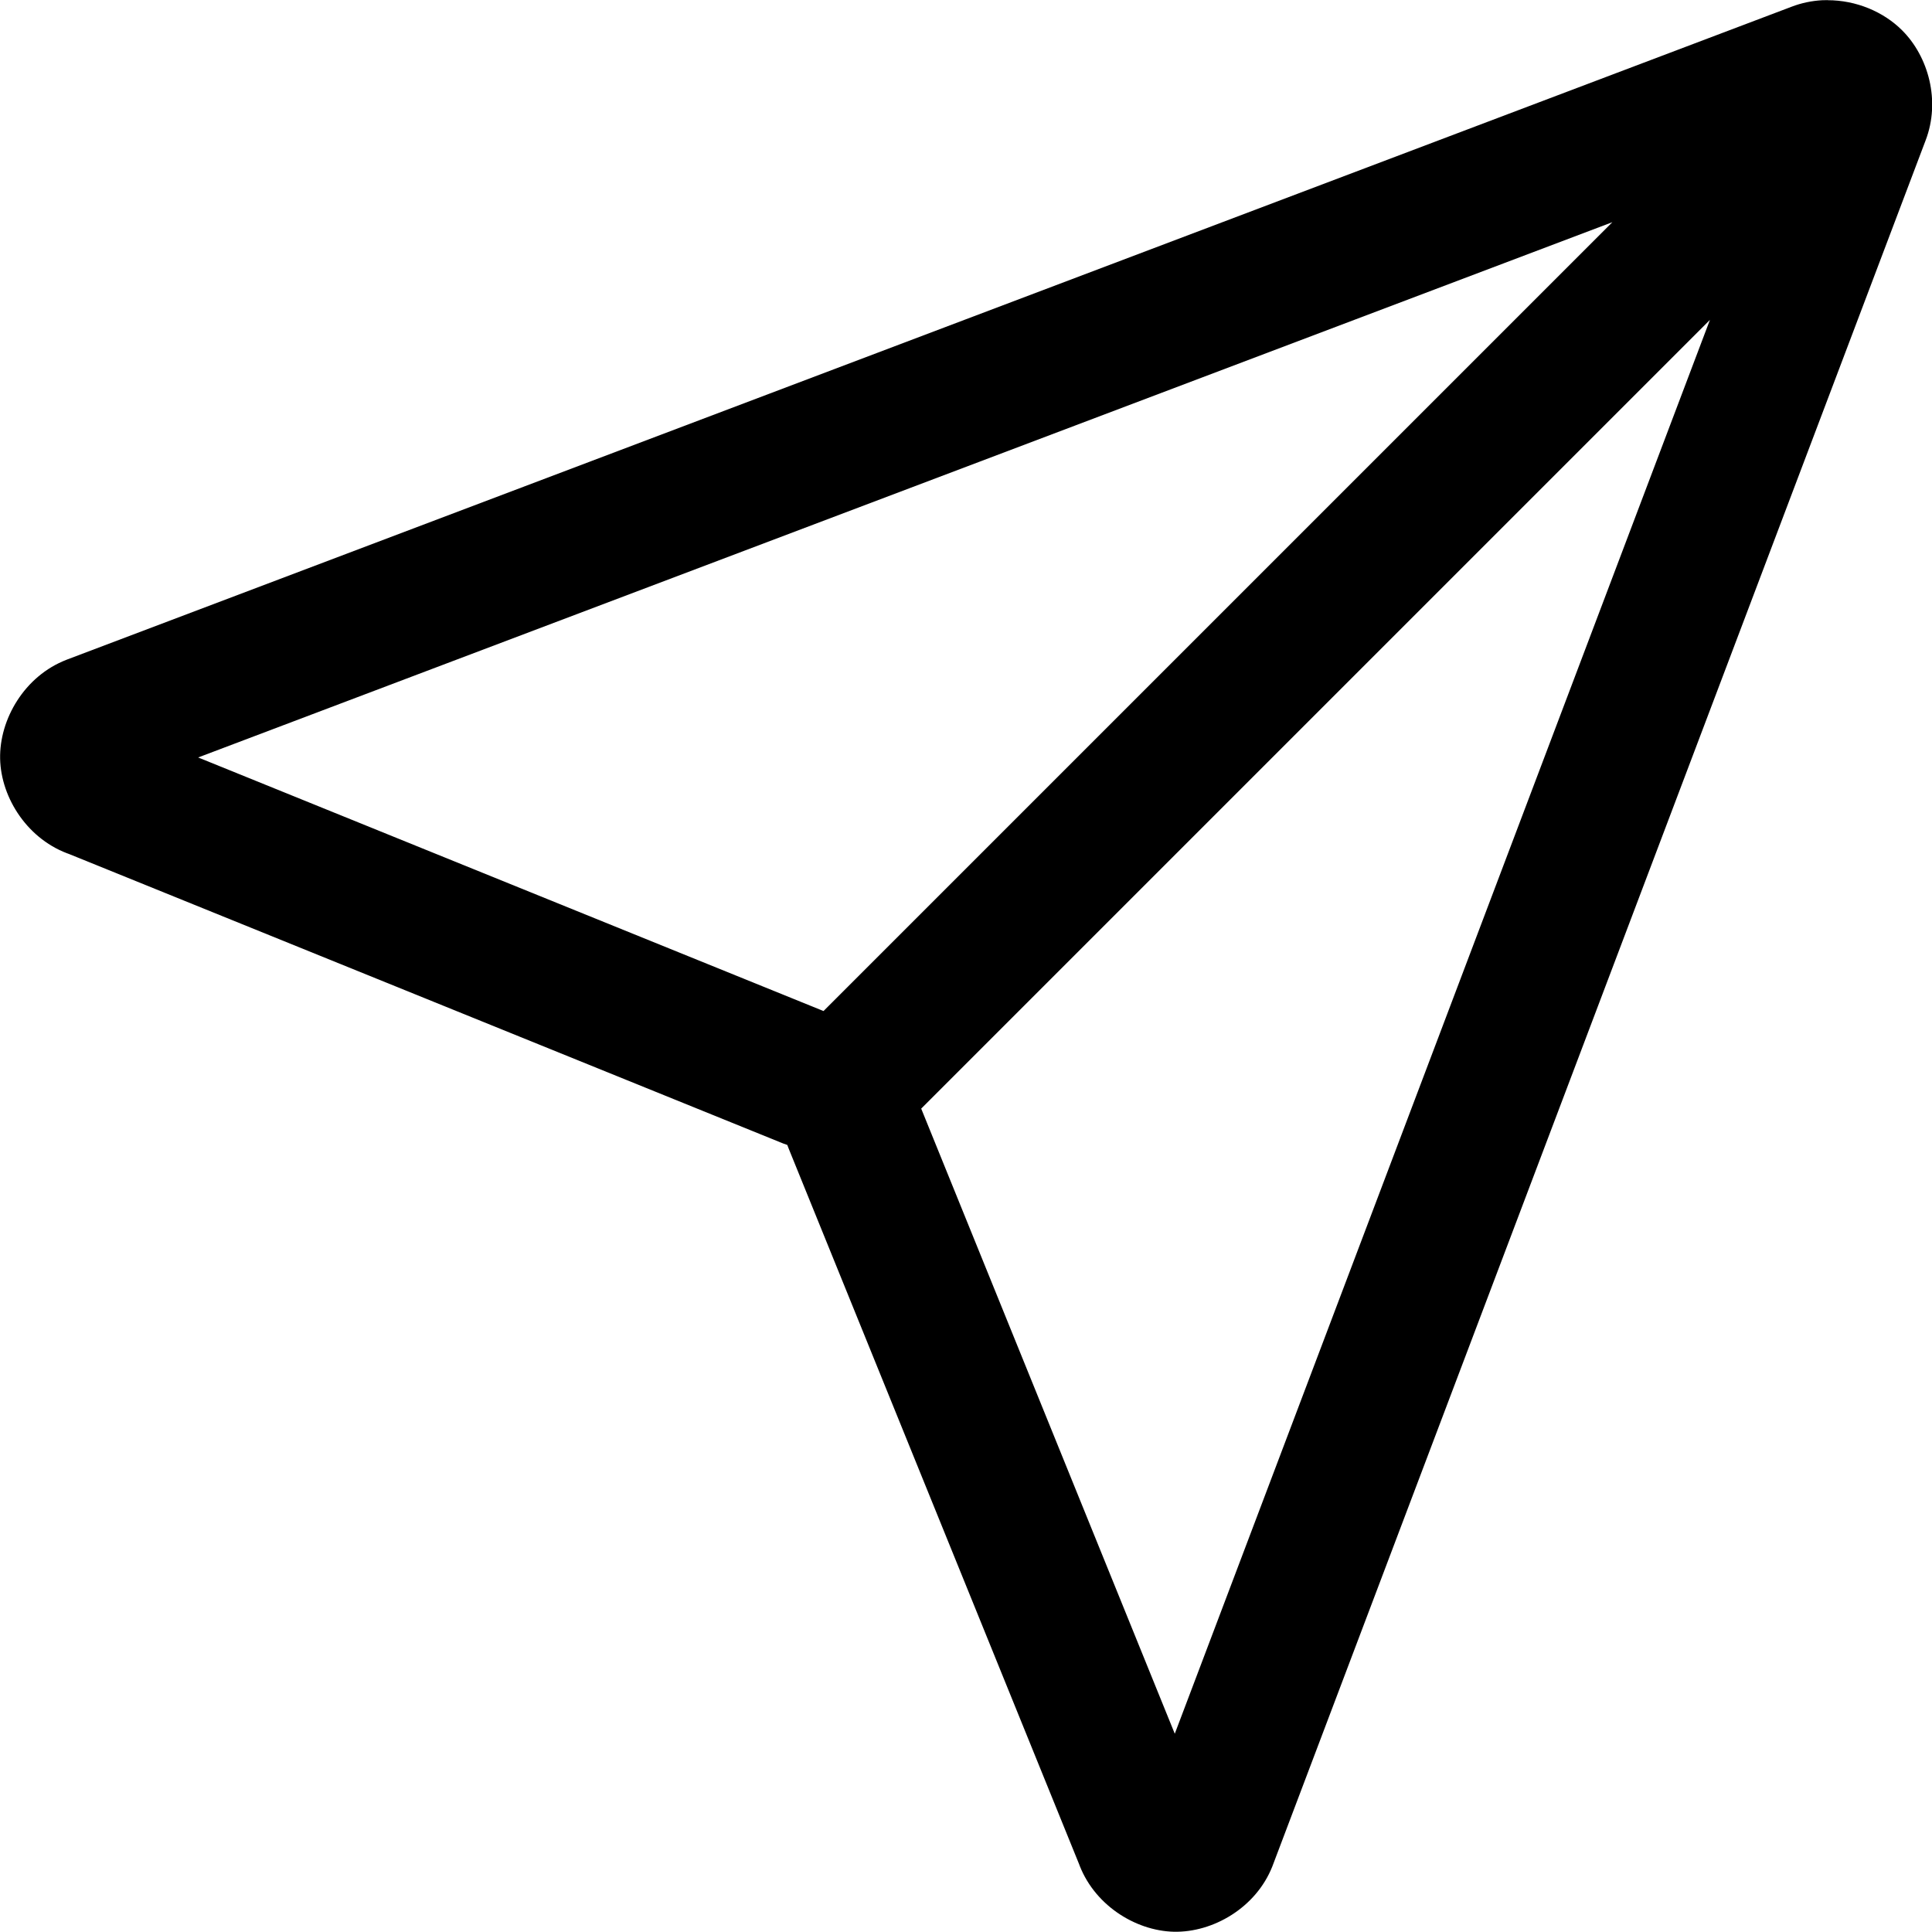
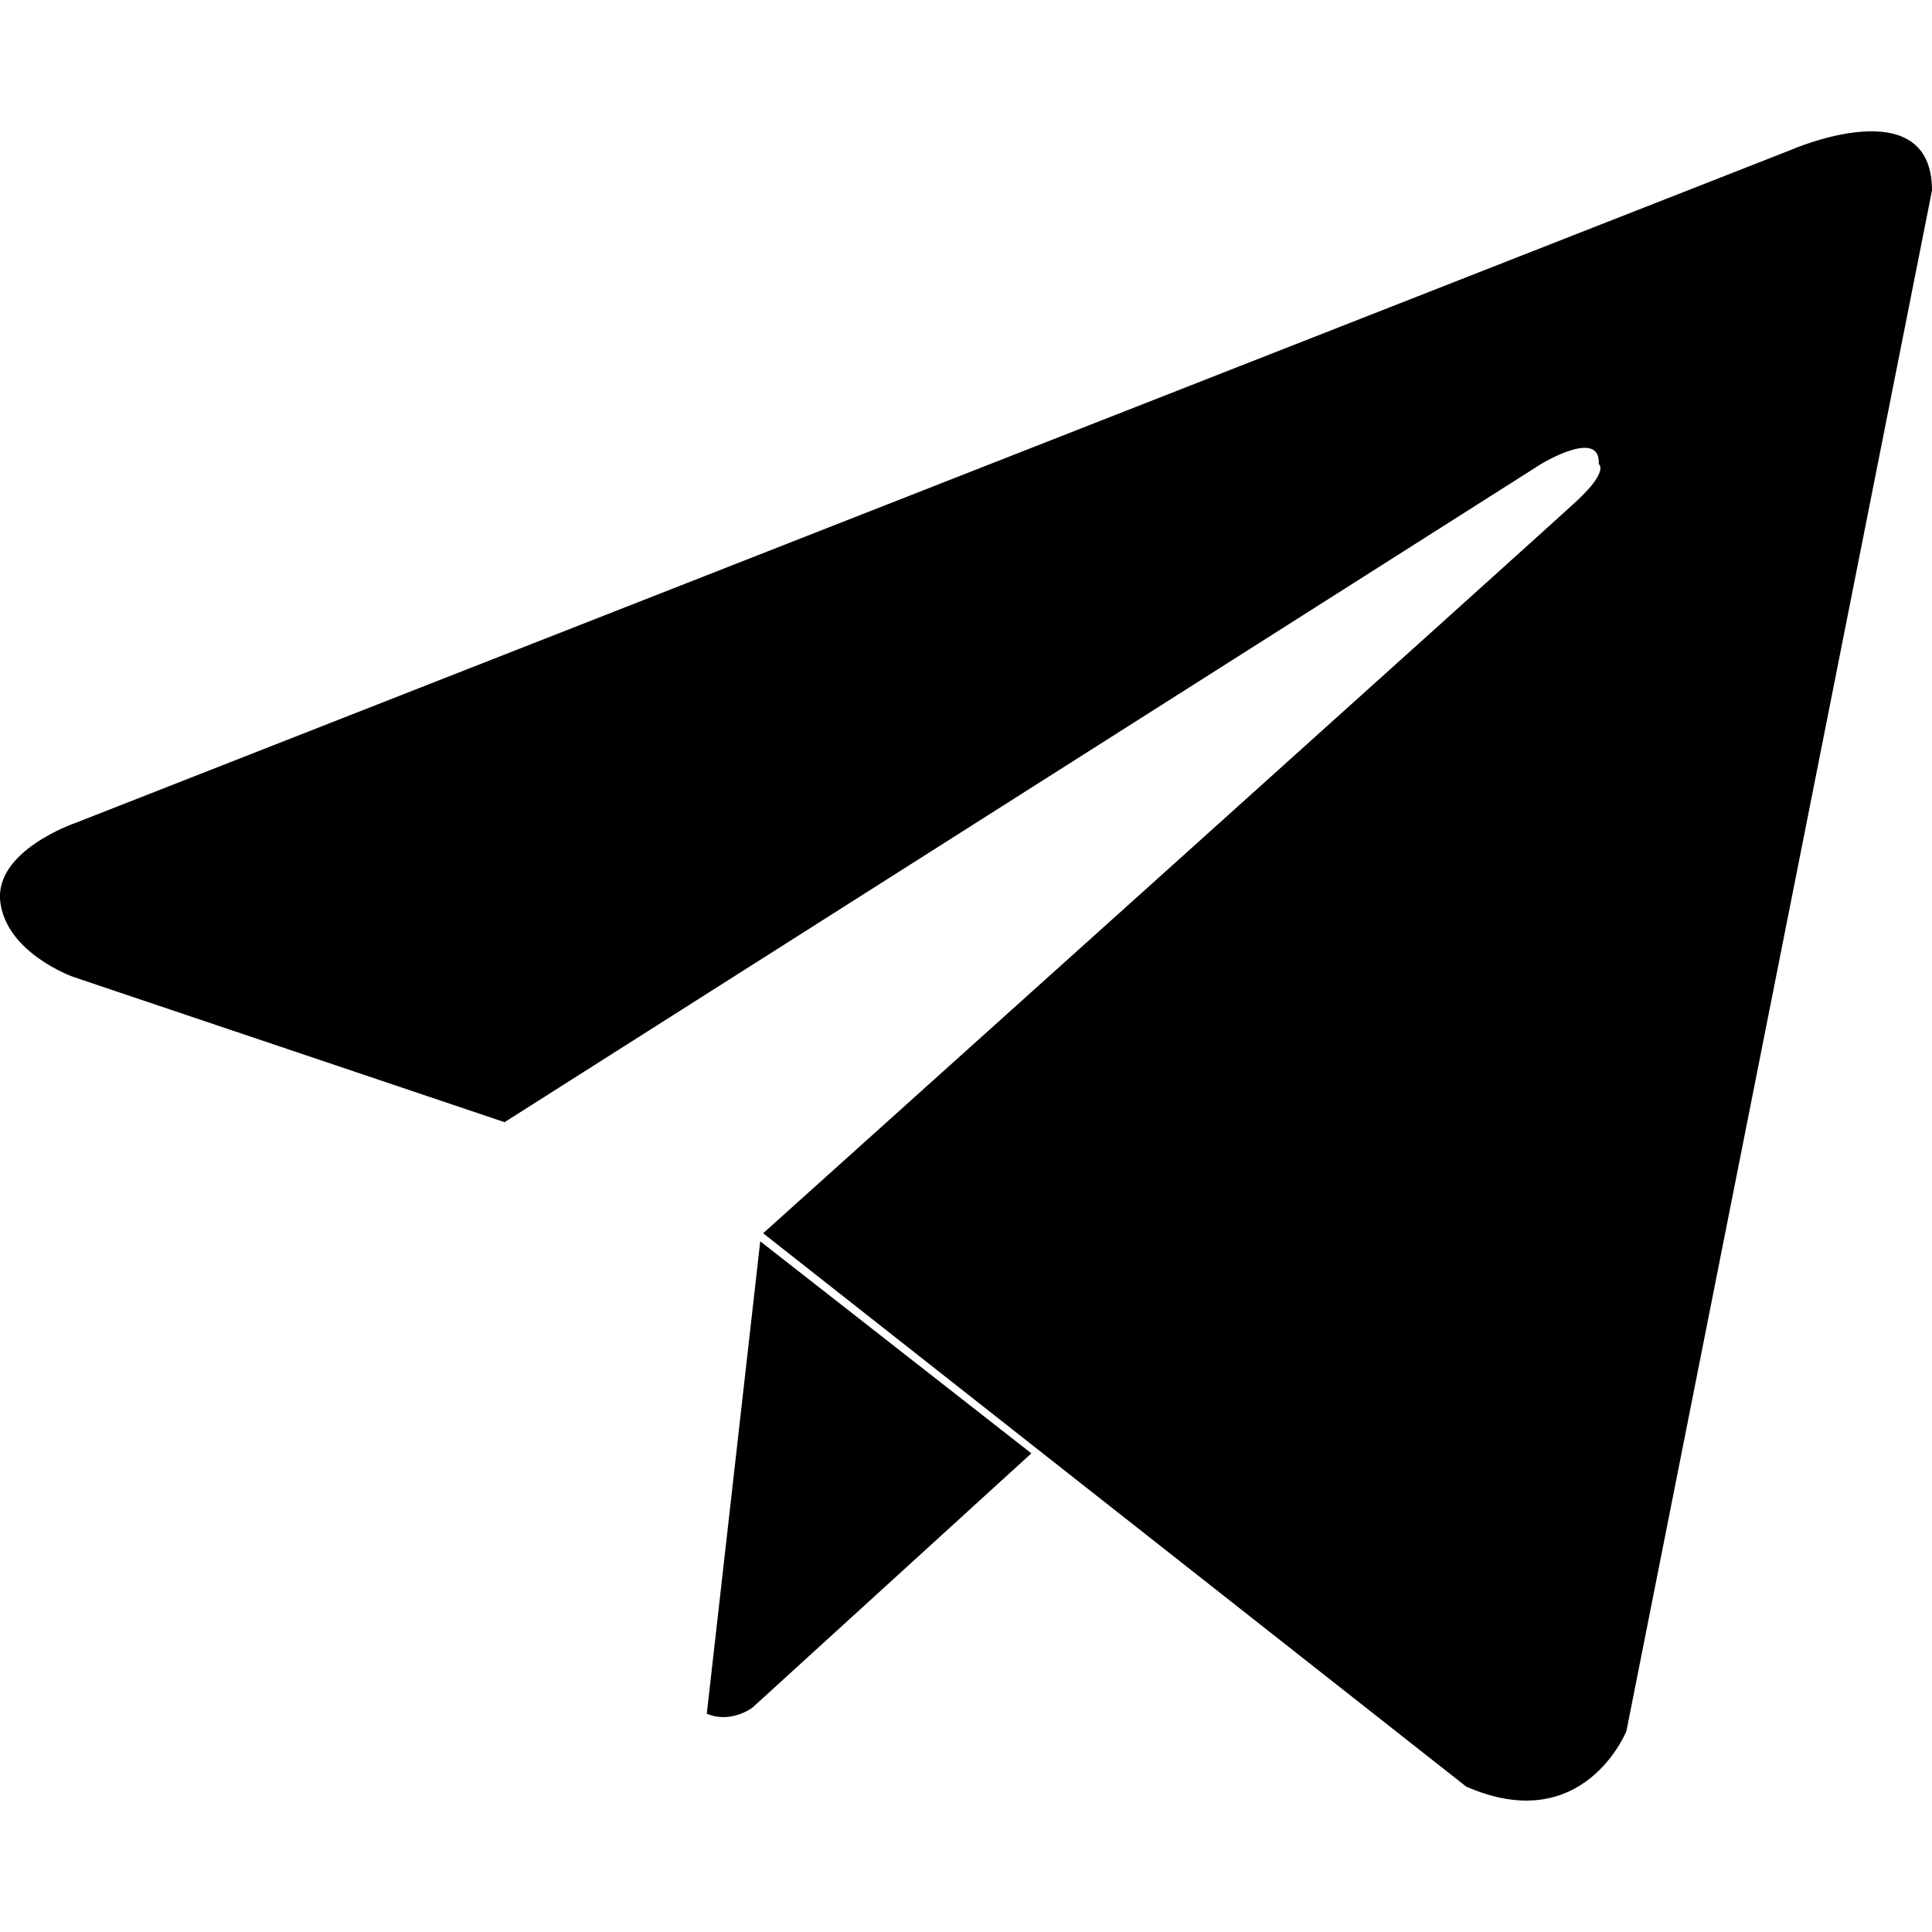
- <svg xmlns="http://www.w3.org/2000/svg" width="1em" height="1em" viewBox="0 0 16 16" fill="currentColor">
-   <path d="m 15.135,0.001 c -0.016,2.1e-5 -0.031,4.44e-4 -0.047,0.001 -0.084,0.005 -0.168,0.022 -0.249,0.053 -7.1e-5,2.7e-5 -1.43e-4,4.3e-5 -2.14e-4,7.2e-5 L 0.553,5.463 a 0.572,0.572 0 0 0 -0.002,9.07e-4 c -0.348,0.134 -0.557,0.493 -0.55,0.82 0.007,0.327 0.232,0.676 0.586,0.794 l -0.034,-0.013 5.933,2.405 a 0.572,0.572 0 0 0 0.034,0.012 0.572,0.572 0 0 0 0.013,0.034 l 2.408,5.933 -0.011,-0.029 c 0.12,0.349 0.467,0.57 0.791,0.578 0.324,0.007 0.68,-0.198 0.816,-0.541 a 0.572,0.572 0 0 0 0.003,-0.008 l 5.407,-14.286 7.1e-5,-2.11e-4 c 0.125,-0.326 0.024,-0.694 -0.195,-0.912 -0.154,-0.154 -0.381,-0.249 -0.616,-0.249 z M 13.353,1.84 6.82,8.373 1.641,6.273 Z M 14.161,2.649 9.729,14.358 7.629,9.181 Z" />
+ <svg xmlns="http://www.w3.org/2000/svg" width="1em" height="1em" viewBox="0 0 12 12" fill="currentColor" fill-rule="evenodd" clip-rule="evenodd" image-rendering="optimizeQuality" shape-rendering="geometricPrecision" text-rendering="geometricPrecision">
+   <path d="m12 1.183-1.898 9.569s-.265.664-.995.345L4.74 7.66s4.858-4.366 5.057-4.552c.199-.186.133-.226.133-.226.013-.226-.358 0-.358 0L3.134 6.97l-2.681-.903S.042 5.921.002 5.603c-.04-.319.465-.491.465-.491L11.124.931S12 .546 12 1.183zM6.406 9.027l-1.732 1.579s-.135.103-.284.038l.332-2.934Z" style="stroke-width:6.38283e-05" />
</svg>
